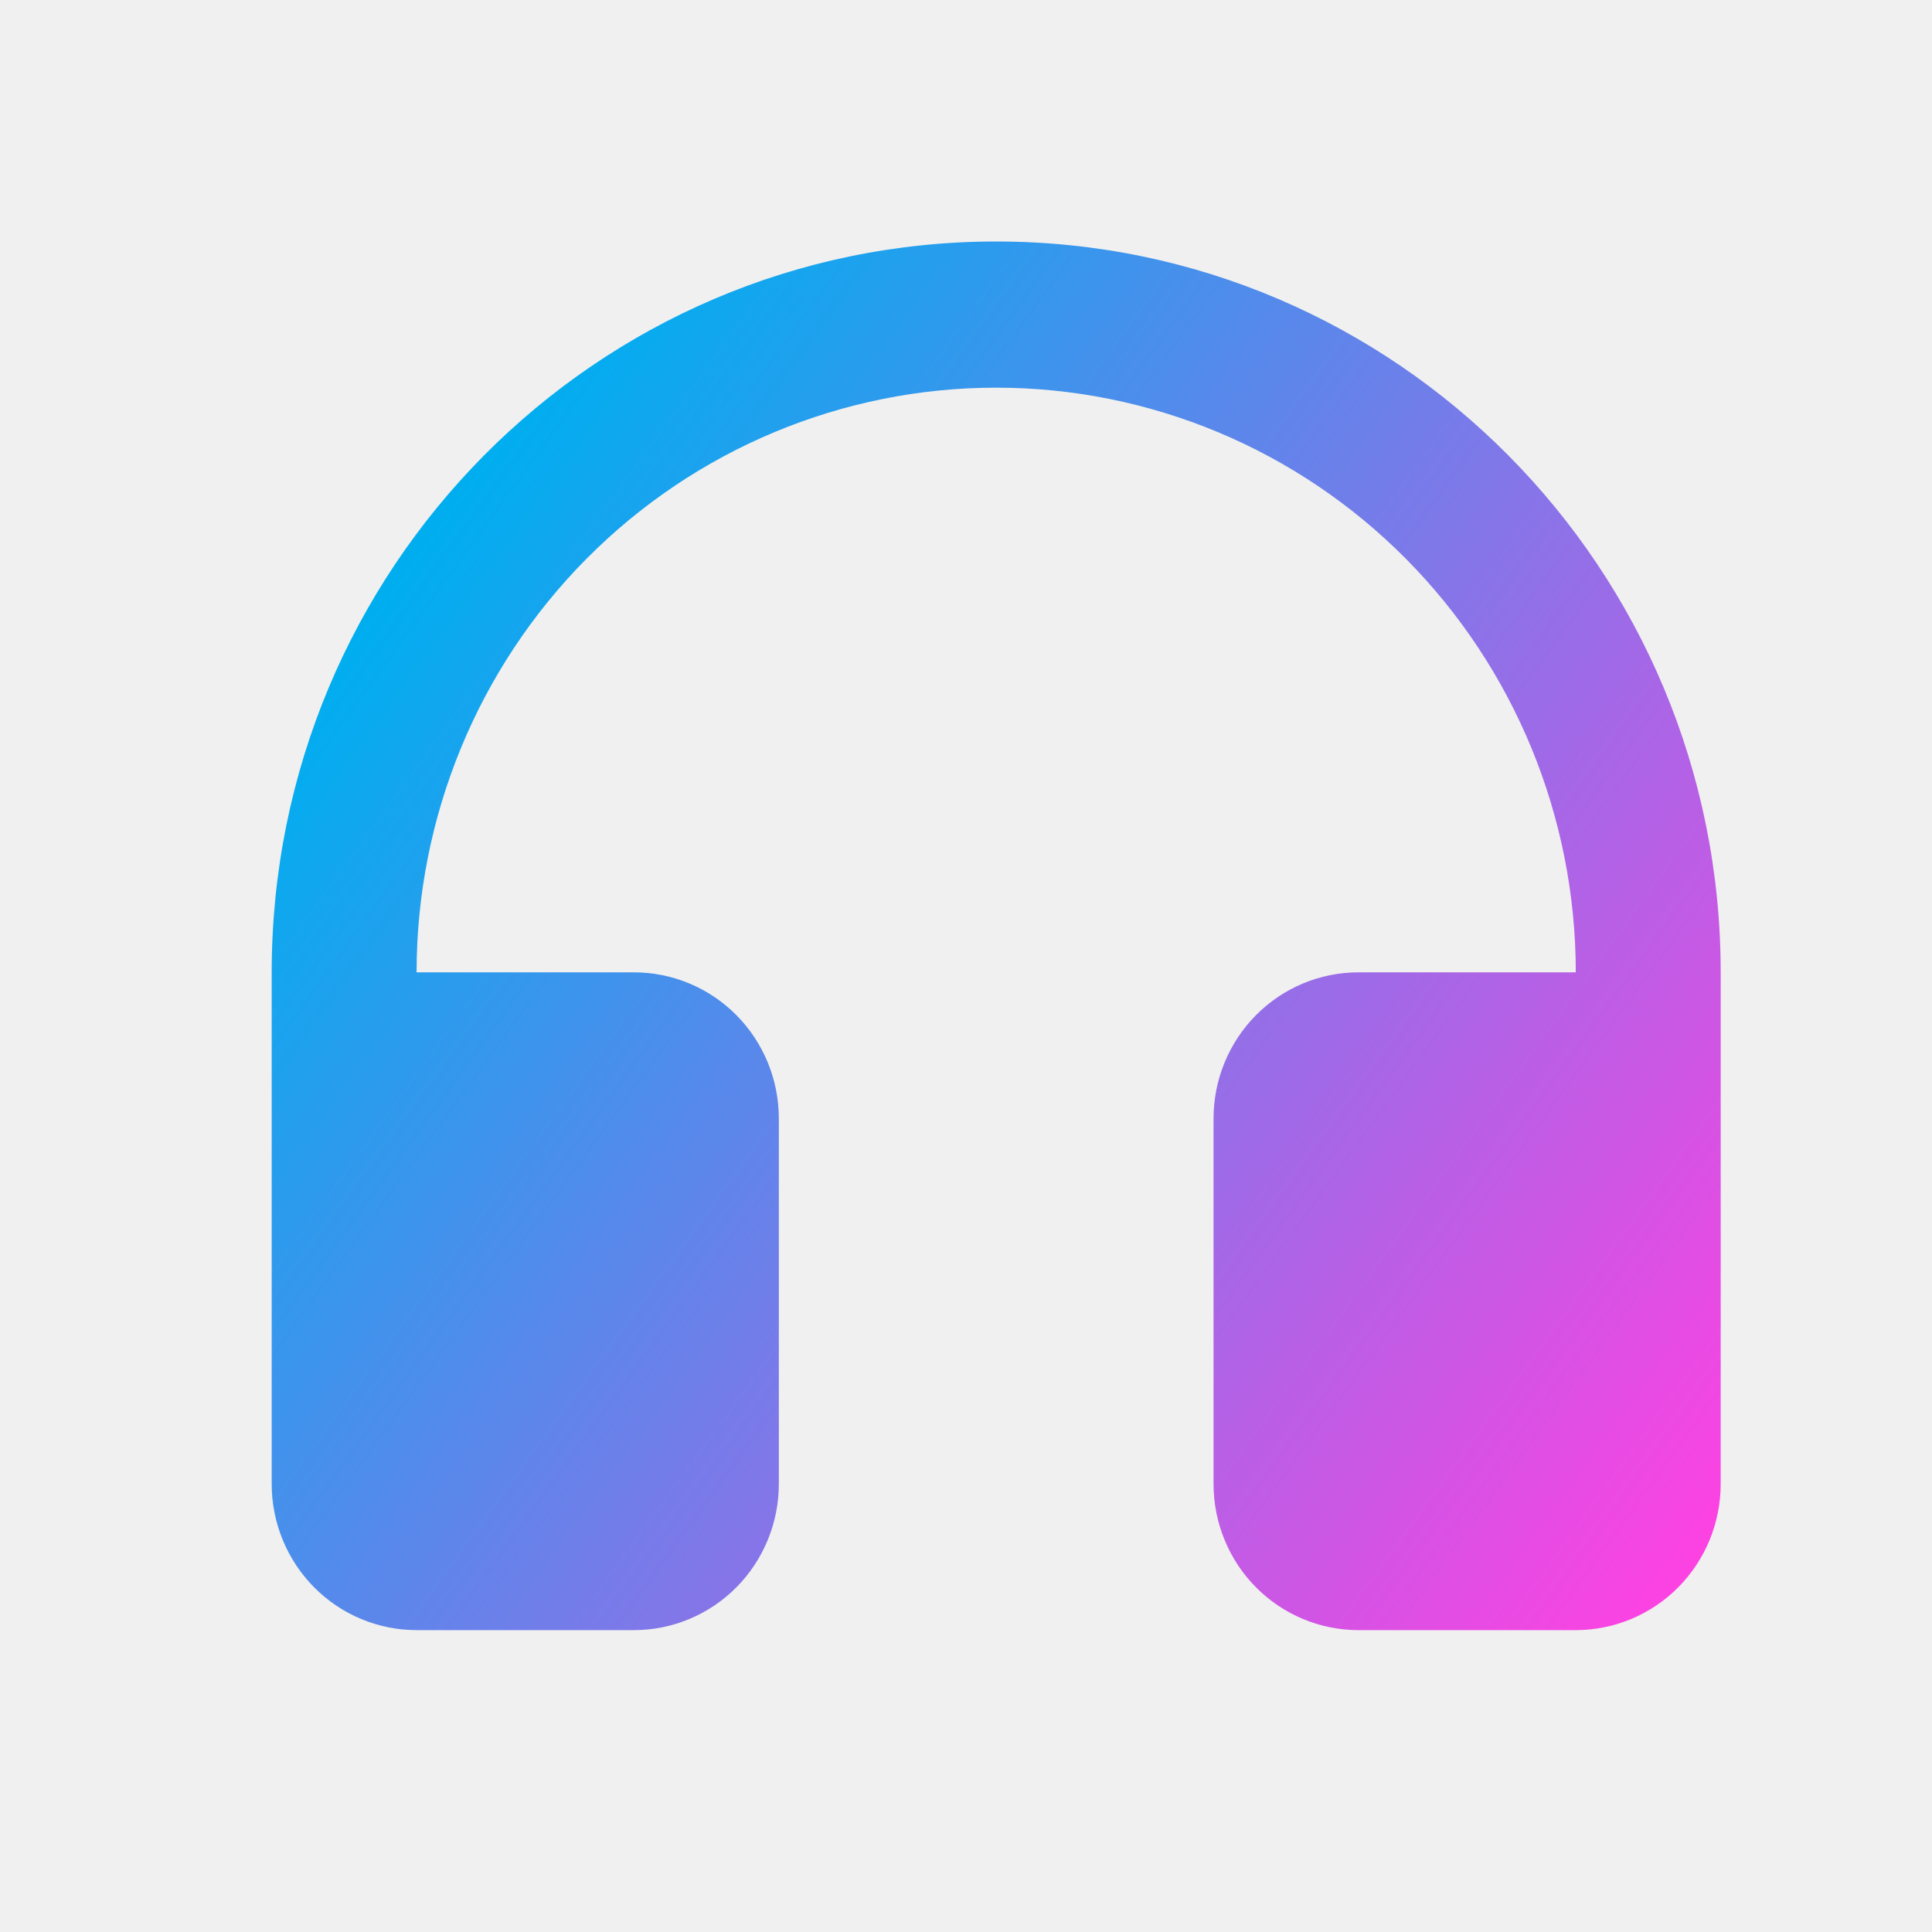
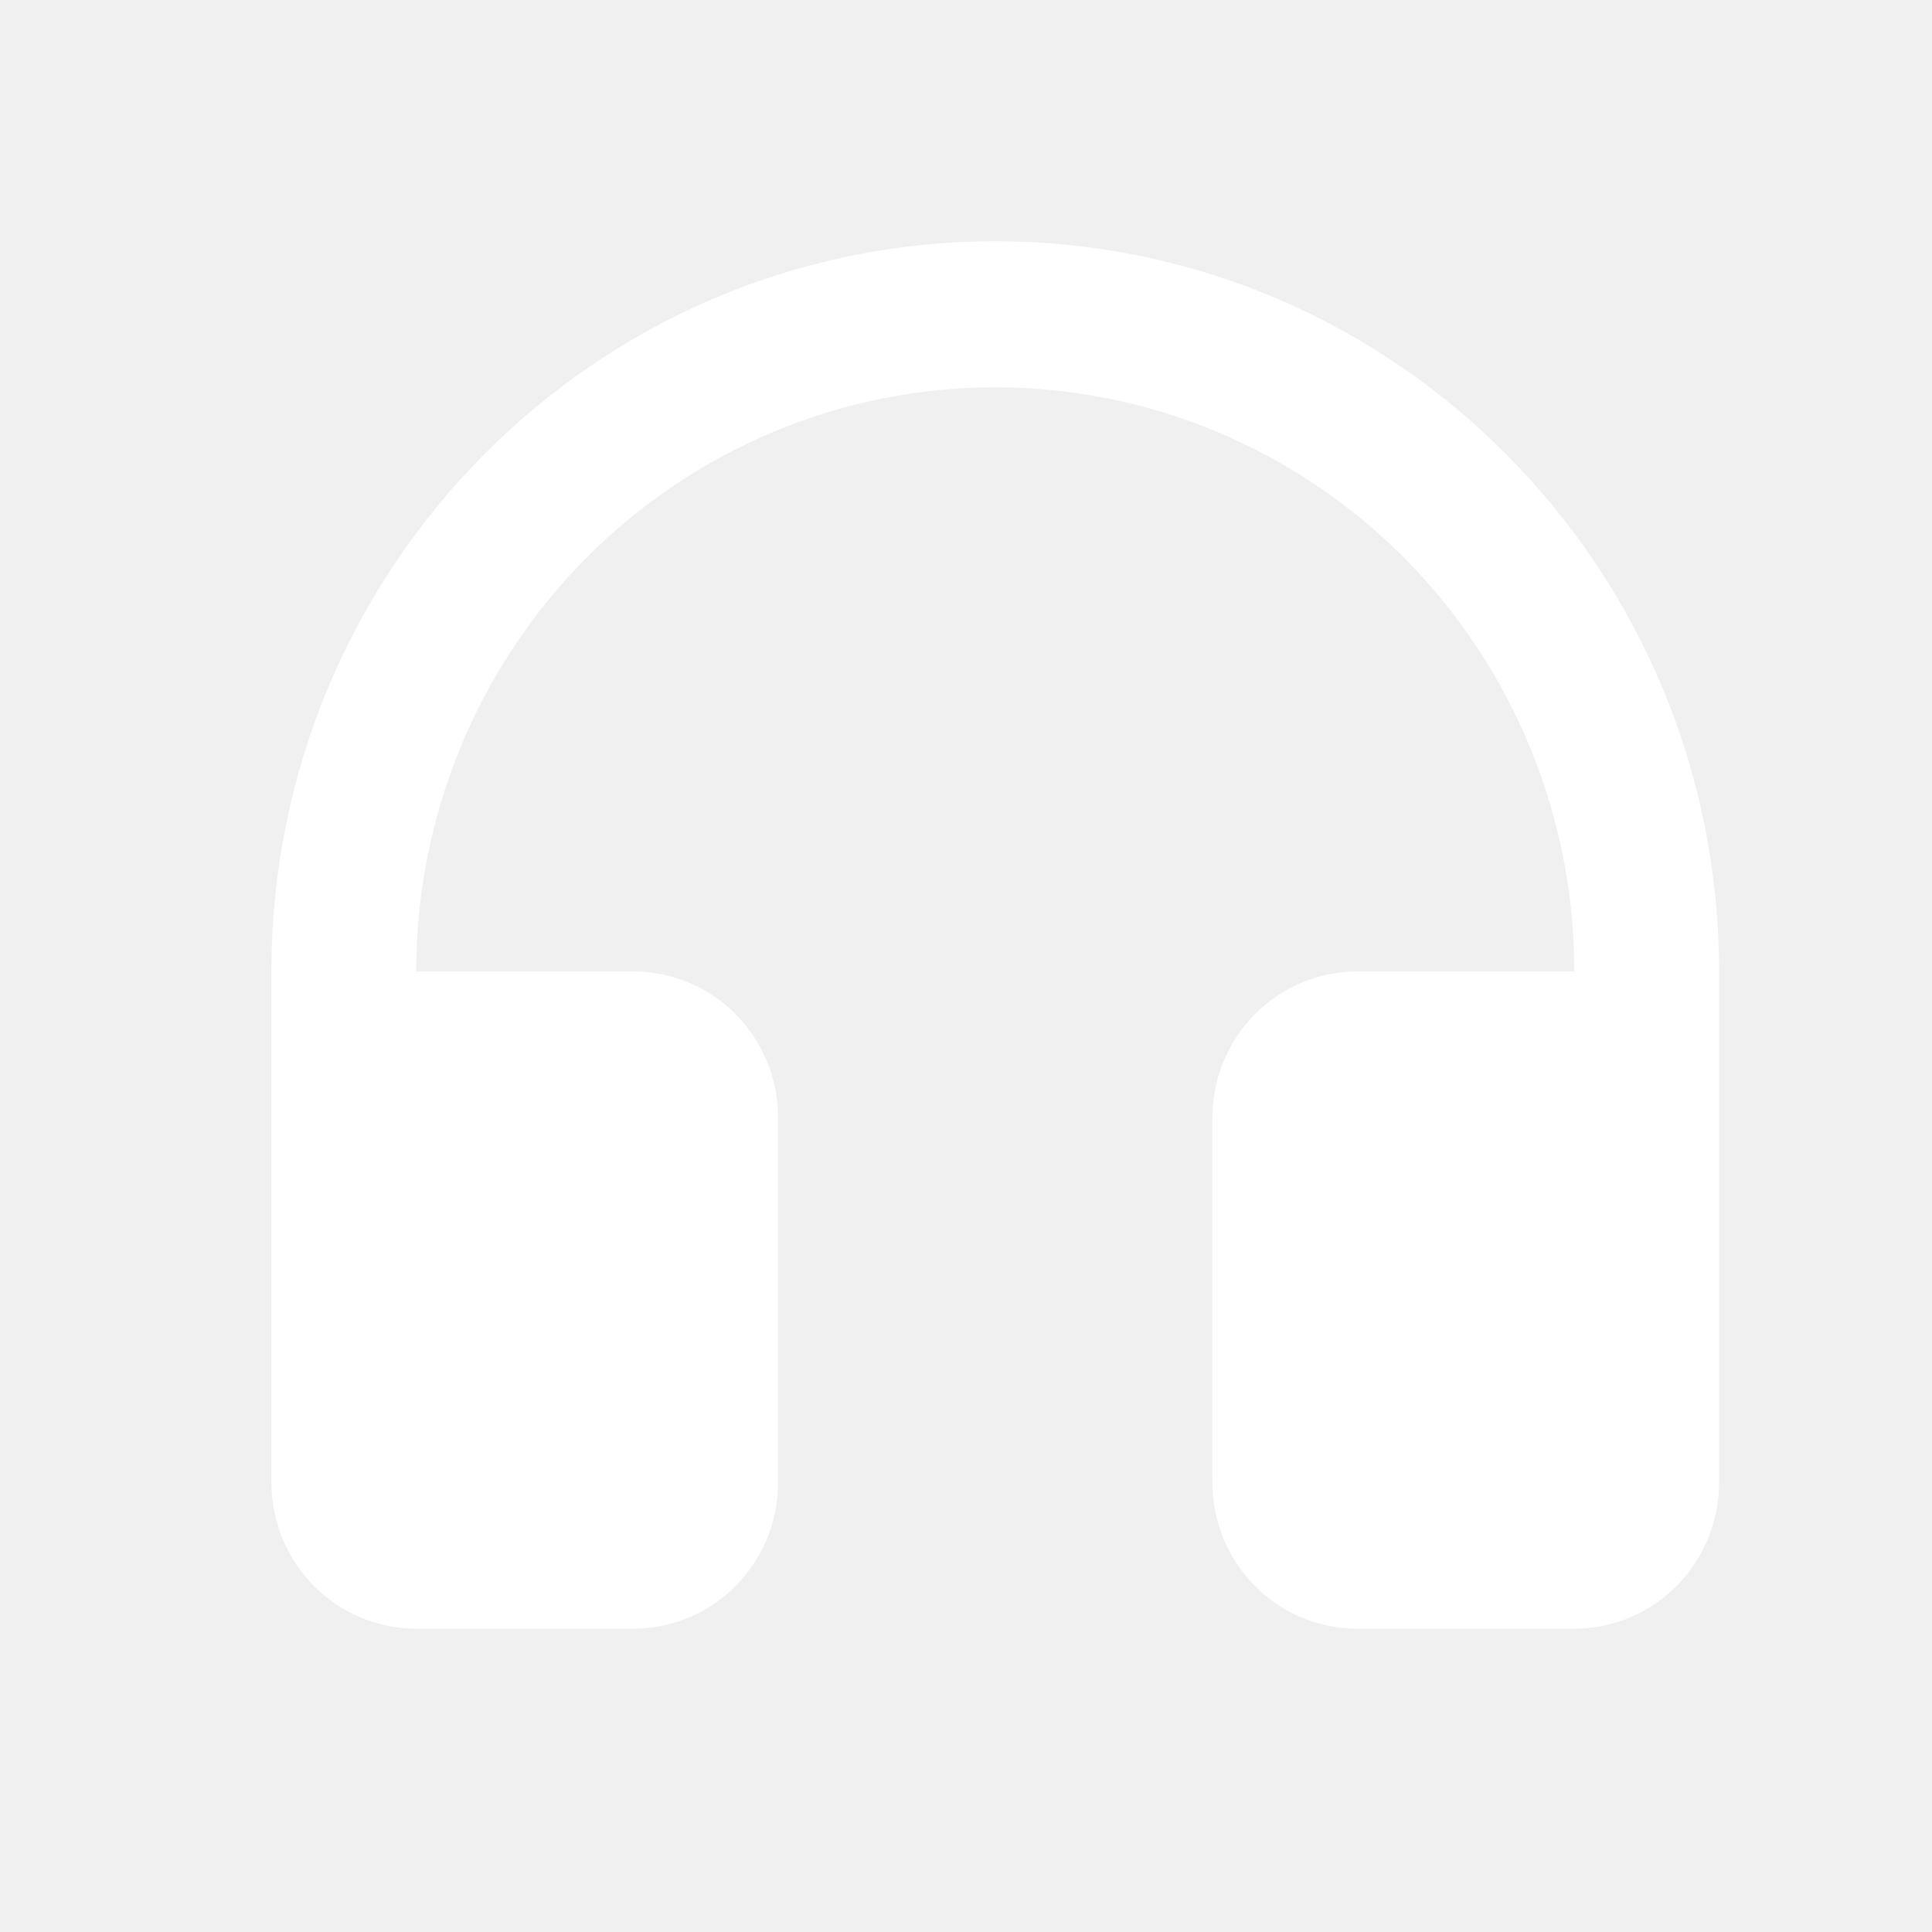
- <svg xmlns="http://www.w3.org/2000/svg" preserveAspectRatio="none" width="100%" height="100%" overflow="visible" style="display: block;" viewBox="0 0 32 32" fill="none">
-   <g id="ri:headphone-fill">
-     <path id="Vector" d="M6.9 16.105H10.5C11.136 16.105 11.747 16.36 12.197 16.814C12.647 17.268 12.9 17.884 12.9 18.526V24.579C12.9 25.221 12.647 25.837 12.197 26.291C11.747 26.745 11.136 27 10.5 27H6.9C6.263 27 5.653 26.745 5.203 26.291C4.753 25.837 4.5 25.221 4.5 24.579V16.105C4.5 9.42 9.872 4 16.5 4C23.128 4 28.5 9.42 28.5 16.105V24.579C28.5 25.221 28.247 25.837 27.797 26.291C27.347 26.745 26.736 27 26.1 27H22.5C21.863 27 21.253 26.745 20.803 26.291C20.353 25.837 20.1 25.221 20.1 24.579V18.526C20.1 17.884 20.353 17.268 20.803 16.814C21.253 16.36 21.863 16.105 22.5 16.105H26.1C26.1 13.537 25.089 11.074 23.288 9.257C21.488 7.441 19.046 6.421 16.5 6.421C13.954 6.421 11.512 7.441 9.712 9.257C7.911 11.074 6.9 13.537 6.9 16.105Z" fill="url(#paint0_linear_0_23)" />
-   </g>
-   <defs>
-     <linearGradient id="paint0_linear_0_23" x1="7" y1="9" x2="29" y2="25" gradientUnits="userSpaceOnUse">
-       <stop stop-color="#00AEEF" />
-       <stop offset="1" stop-color="#FF41E2" />
-     </linearGradient>
-   </defs>
+ <svg xmlns="http://www.w3.org/2000/svg" width="34" height="34" viewBox="0 0 34 34" fill="none">
+   <path d="M7.324 17.096H11.146C11.821 17.096 12.469 17.367 12.947 17.849C13.425 18.331 13.693 18.985 13.693 19.666V26.091C13.693 26.773 13.425 27.427 12.947 27.909C12.469 28.391 11.821 28.662 11.146 28.662H7.324C6.648 28.662 6 28.391 5.523 27.909C5.045 27.427 4.776 26.773 4.776 26.091V17.096C4.776 9.999 10.479 4.246 17.515 4.246C24.55 4.246 30.253 9.999 30.253 17.096V26.091C30.253 26.773 29.985 27.427 29.507 27.909C29.029 28.391 28.381 28.662 27.706 28.662H23.884C23.208 28.662 22.56 28.391 22.083 27.909C21.605 27.427 21.336 26.773 21.336 26.091V19.666C21.336 18.985 21.605 18.331 22.083 17.849C22.56 17.367 23.208 17.096 23.884 17.096H27.706C27.706 14.37 26.632 11.755 24.721 9.827C22.81 7.899 20.218 6.816 17.515 6.816C14.812 6.816 12.22 7.899 10.309 9.827C8.398 11.755 7.324 14.37 7.324 17.096Z" fill="white" />
</svg>
